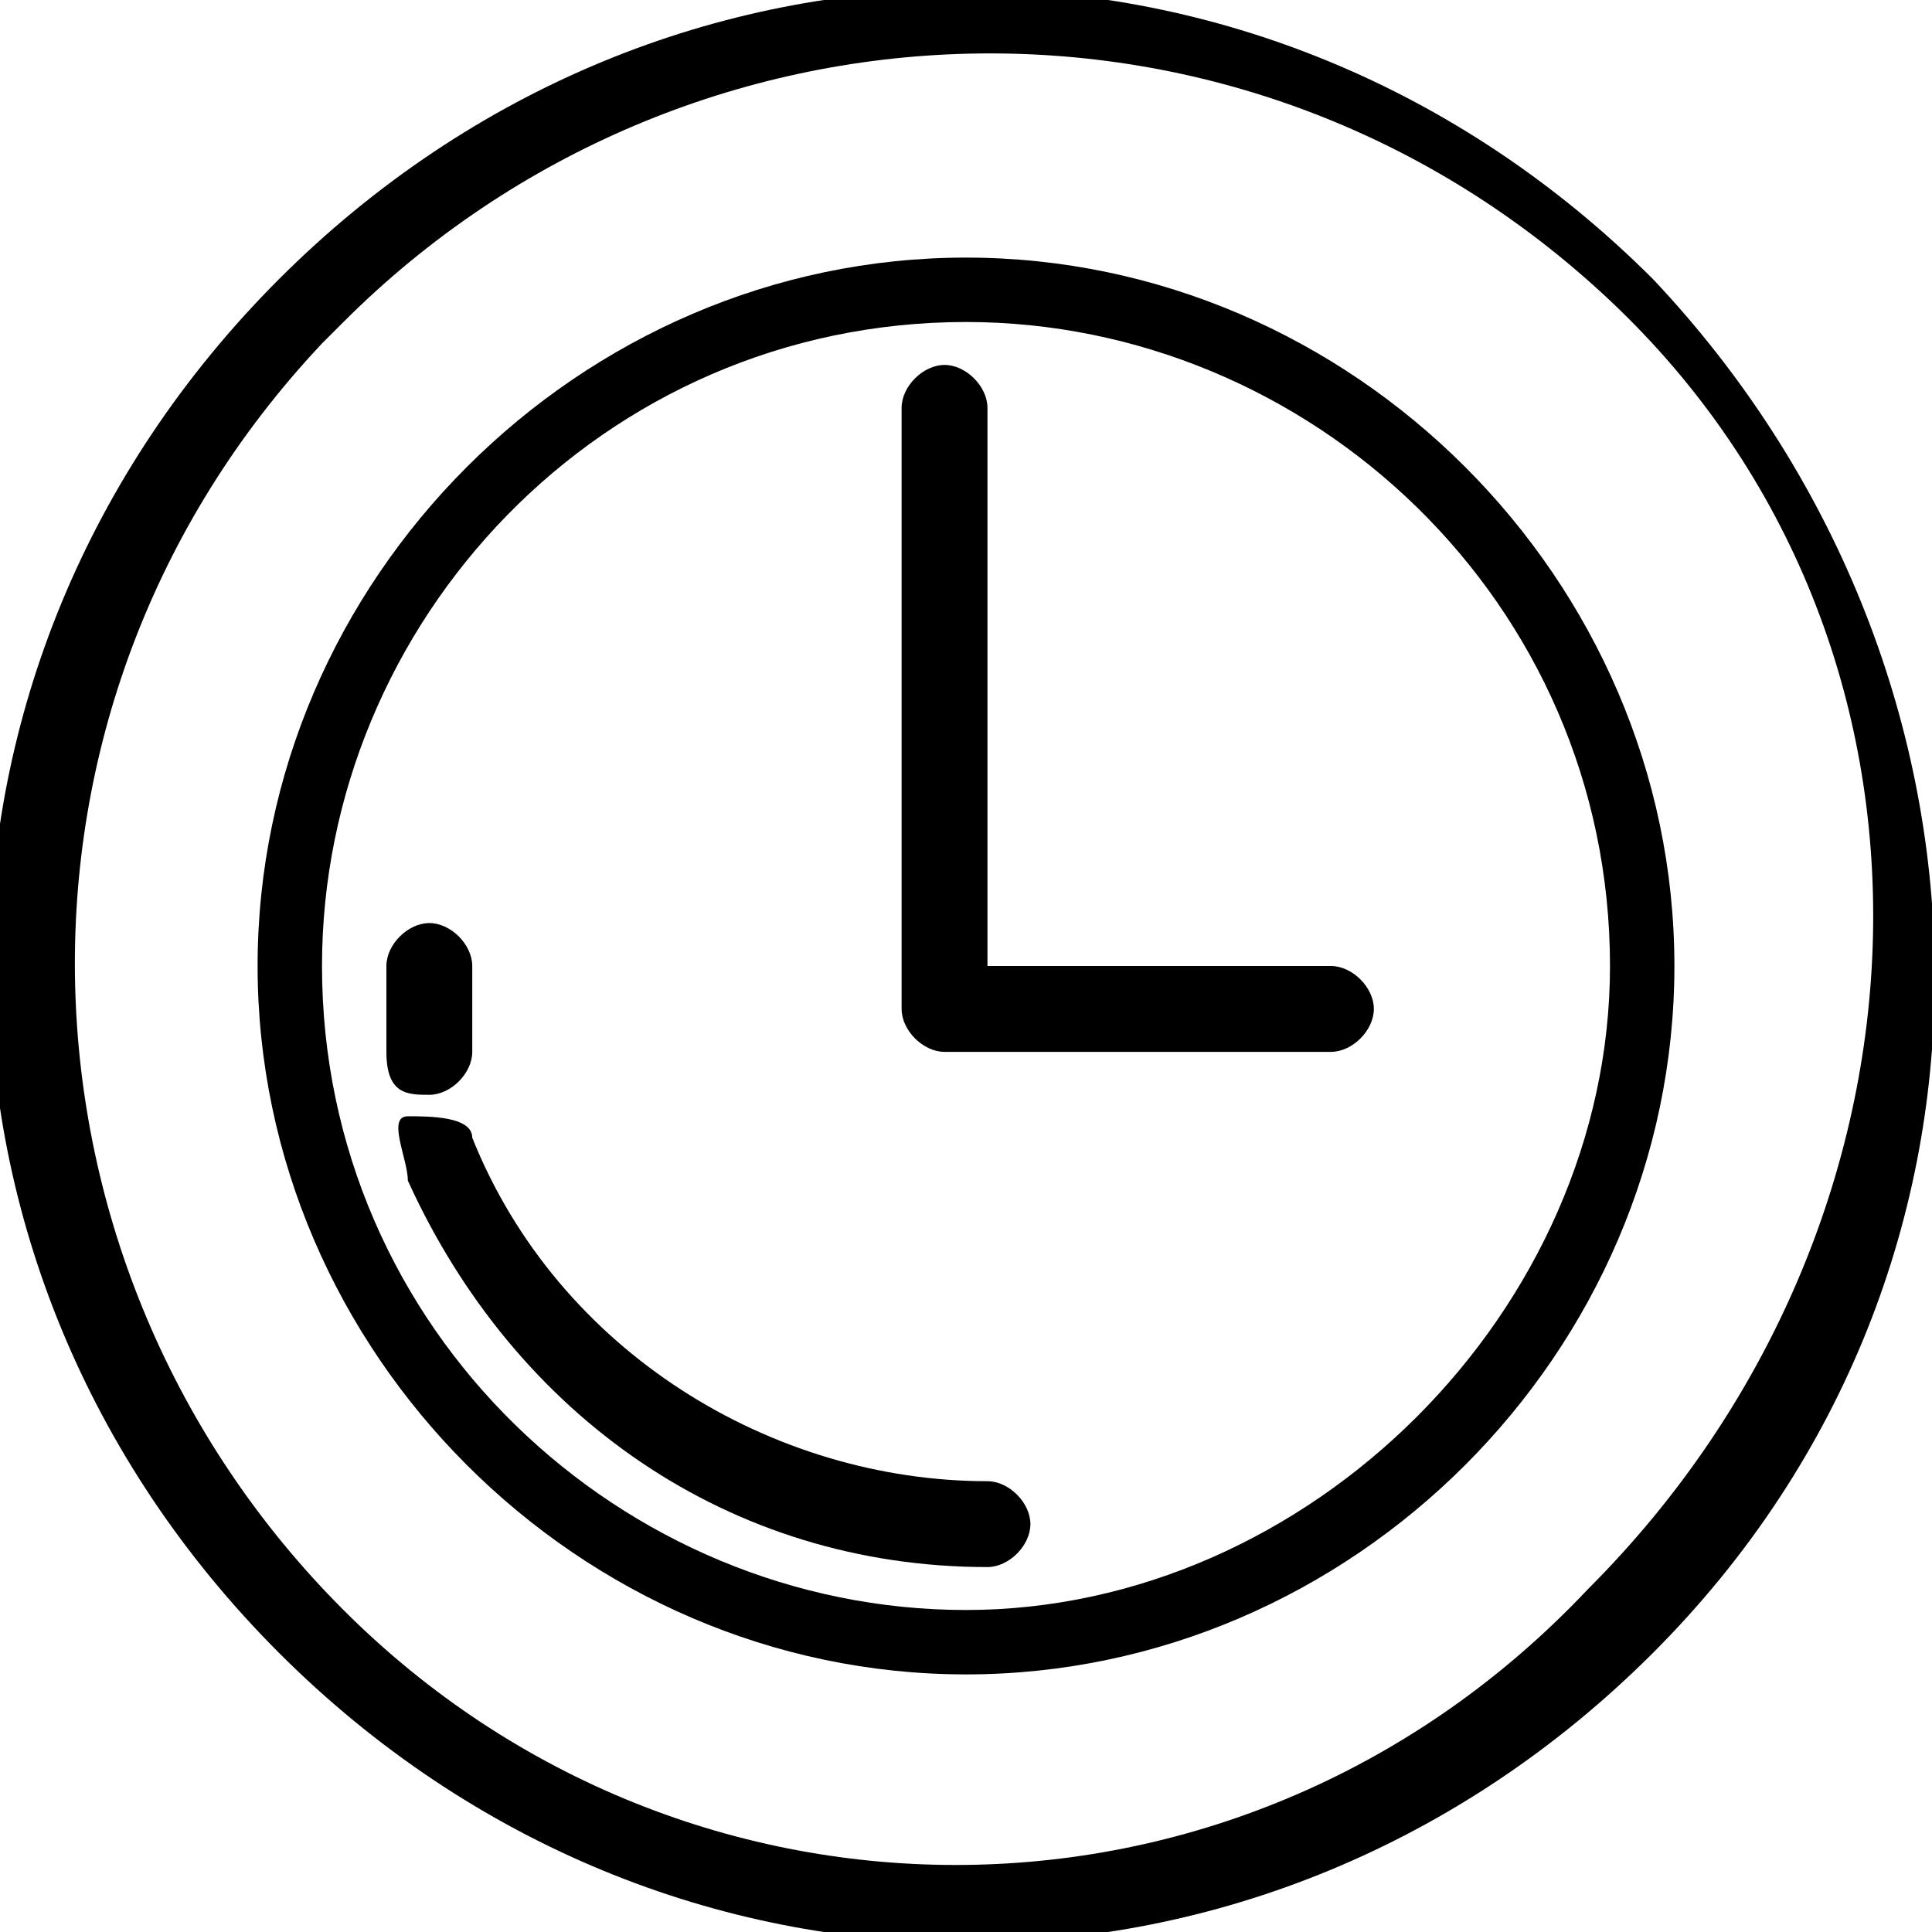
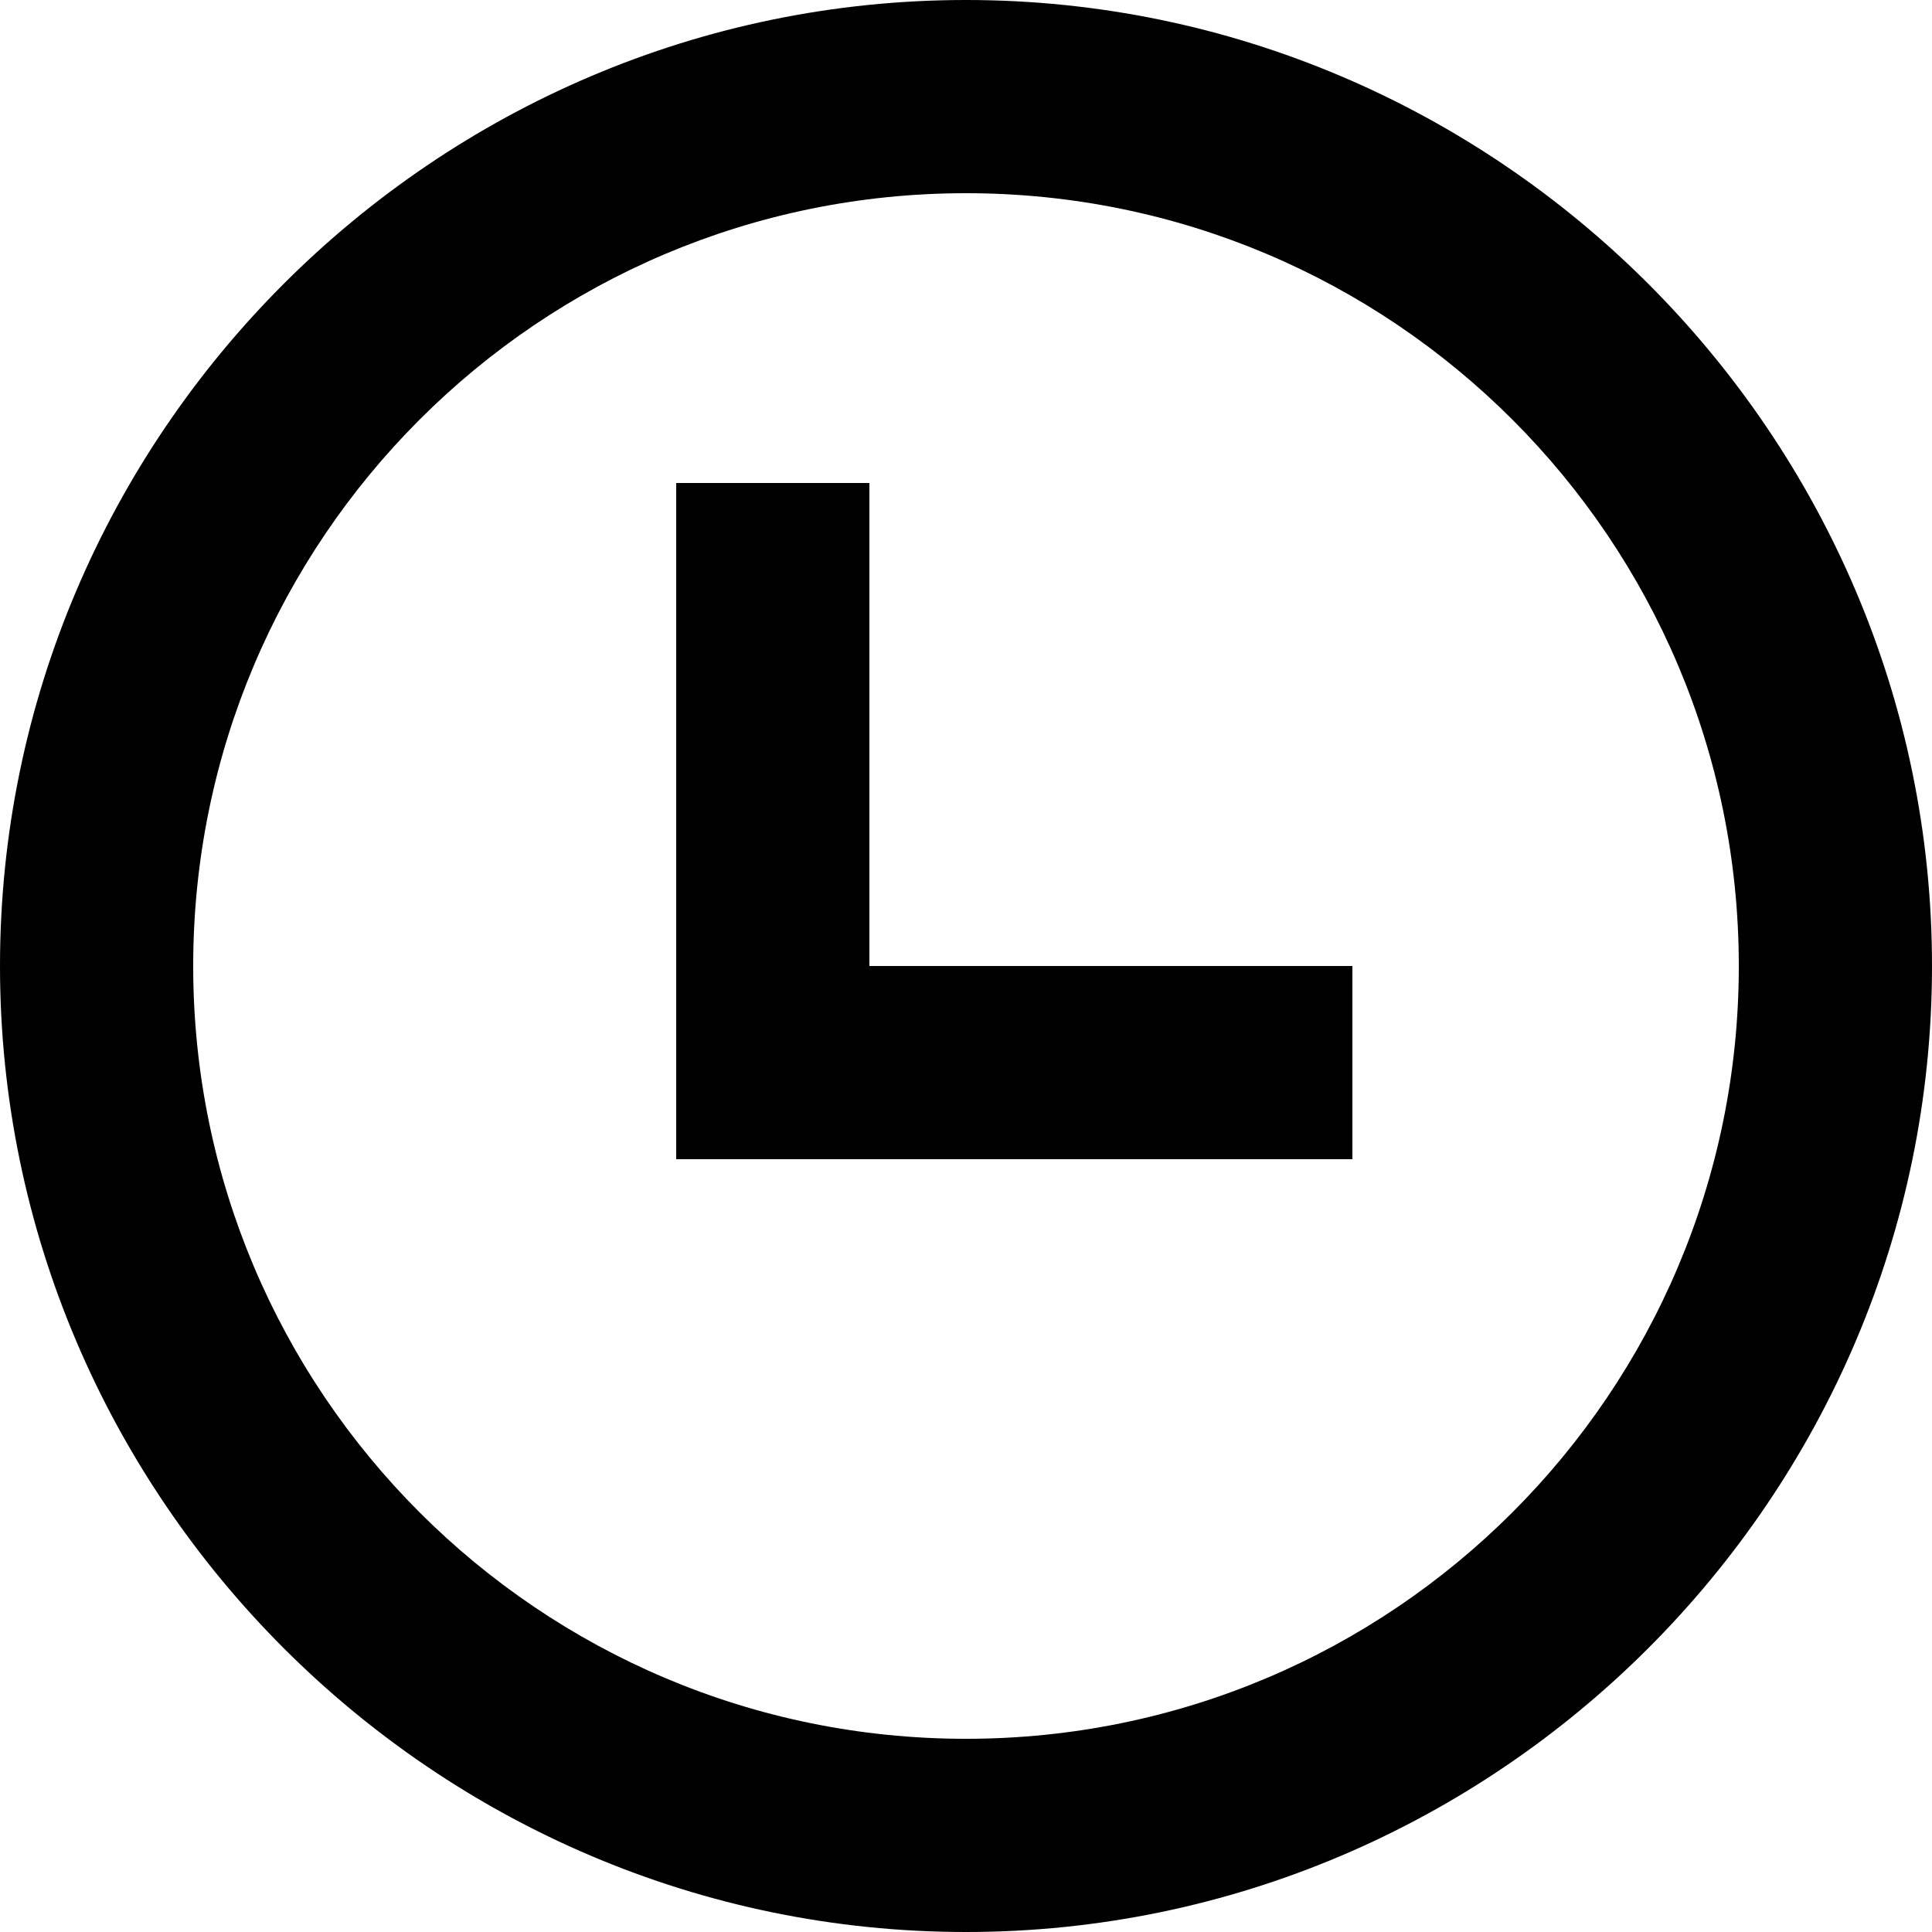
- <svg xmlns="http://www.w3.org/2000/svg" version="1.1" id="icon" x="0px" y="0px" viewBox="0 0 9 9" style="enable-background:new 0 0 9 9;" xml:space="preserve">
-   <g id="Group_3">
-     <g id="Group_2">
-       <path id="Path_4" d="M7.7,1.3c-1.8-1.8-4.6-1.8-6.4,0s-1.8,4.6,0,6.4s4.6,1.8,6.4,0S9.4,3.1,7.7,1.3z M7.4,7.4    C5.8,9.1,3.2,9.1,1.6,7.5s-1.7-4.2-0.1-5.9c0,0,0,0,0.1-0.1c1.6-1.6,4.2-1.7,5.9-0.1S9.1,5.7,7.4,7.4C7.5,7.4,7.4,7.4,7.4,7.4z" />
-       <path id="Path_5" d="M4.5,1.2c-1.8,0-3.3,1.5-3.3,3.3c0,1.8,1.5,3.3,3.3,3.3c1.8,0,3.3-1.5,3.3-3.3C7.8,2.7,6.3,1.2,4.5,1.2z     M4.5,7.5c-1.6,0-3-1.3-3-3c0-1.6,1.3-3,3-3c1.6,0,3,1.3,3,3C7.5,6.1,6.1,7.5,4.5,7.5z" />
-       <path id="Path_6" d="M6.2,4.5H4.6V1.9c0-0.1-0.1-0.2-0.2-0.2S4.2,1.8,4.2,1.9v2.8c0,0.1,0.1,0.2,0.2,0.2l0,0h1.8    c0.1,0,0.2-0.1,0.2-0.2S6.3,4.5,6.2,4.5z" />
-       <path id="Path_7" d="M4.6,6.9c-1,0-2-0.6-2.4-1.6c0-0.1-0.2-0.1-0.3-0.1S1.9,5.4,1.9,5.5c0.5,1.1,1.5,1.8,2.7,1.8    c0.1,0,0.2-0.1,0.2-0.2S4.7,6.9,4.6,6.9L4.6,6.9z" />
-       <path id="Path_8" d="M2,5.1c0.1,0,0.2-0.1,0.2-0.2c0,0,0,0,0,0c0-0.1,0-0.3,0-0.4c0-0.1-0.1-0.2-0.2-0.2S1.8,4.4,1.8,4.5    c0,0.1,0,0.3,0,0.4C1.8,5.1,1.9,5.1,2,5.1L2,5.1z" />
-     </g>
-   </g>
+ <svg xmlns="http://www.w3.org/2000/svg" version="1.1" id="Layer_1" x="0px" y="0px" viewBox="0 0 24 24" style="enable-background:new 0 0 24 24;" xml:space="preserve">
+   <style type="text/css">
+ 	.st0{fill-rule:evenodd;clip-rule:evenodd;}
+ </style>
+   <path d="M8.4,6h2.4v6h6v2.4H8.4V6z" />
+   <path class="st0" d="M24,12c0,6.6-5.4,12-12,12C5.4,24,0,18.6,0,12C0,5.4,5.4,0,12,0C18.6,0,24,5.4,24,12z M21.6,12  c0,5.3-4.3,9.6-9.6,9.6c-5.3,0-9.6-4.3-9.6-9.6c0-5.3,4.3-9.6,9.6-9.6C17.3,2.4,21.6,6.7,21.6,12z" />
</svg>
